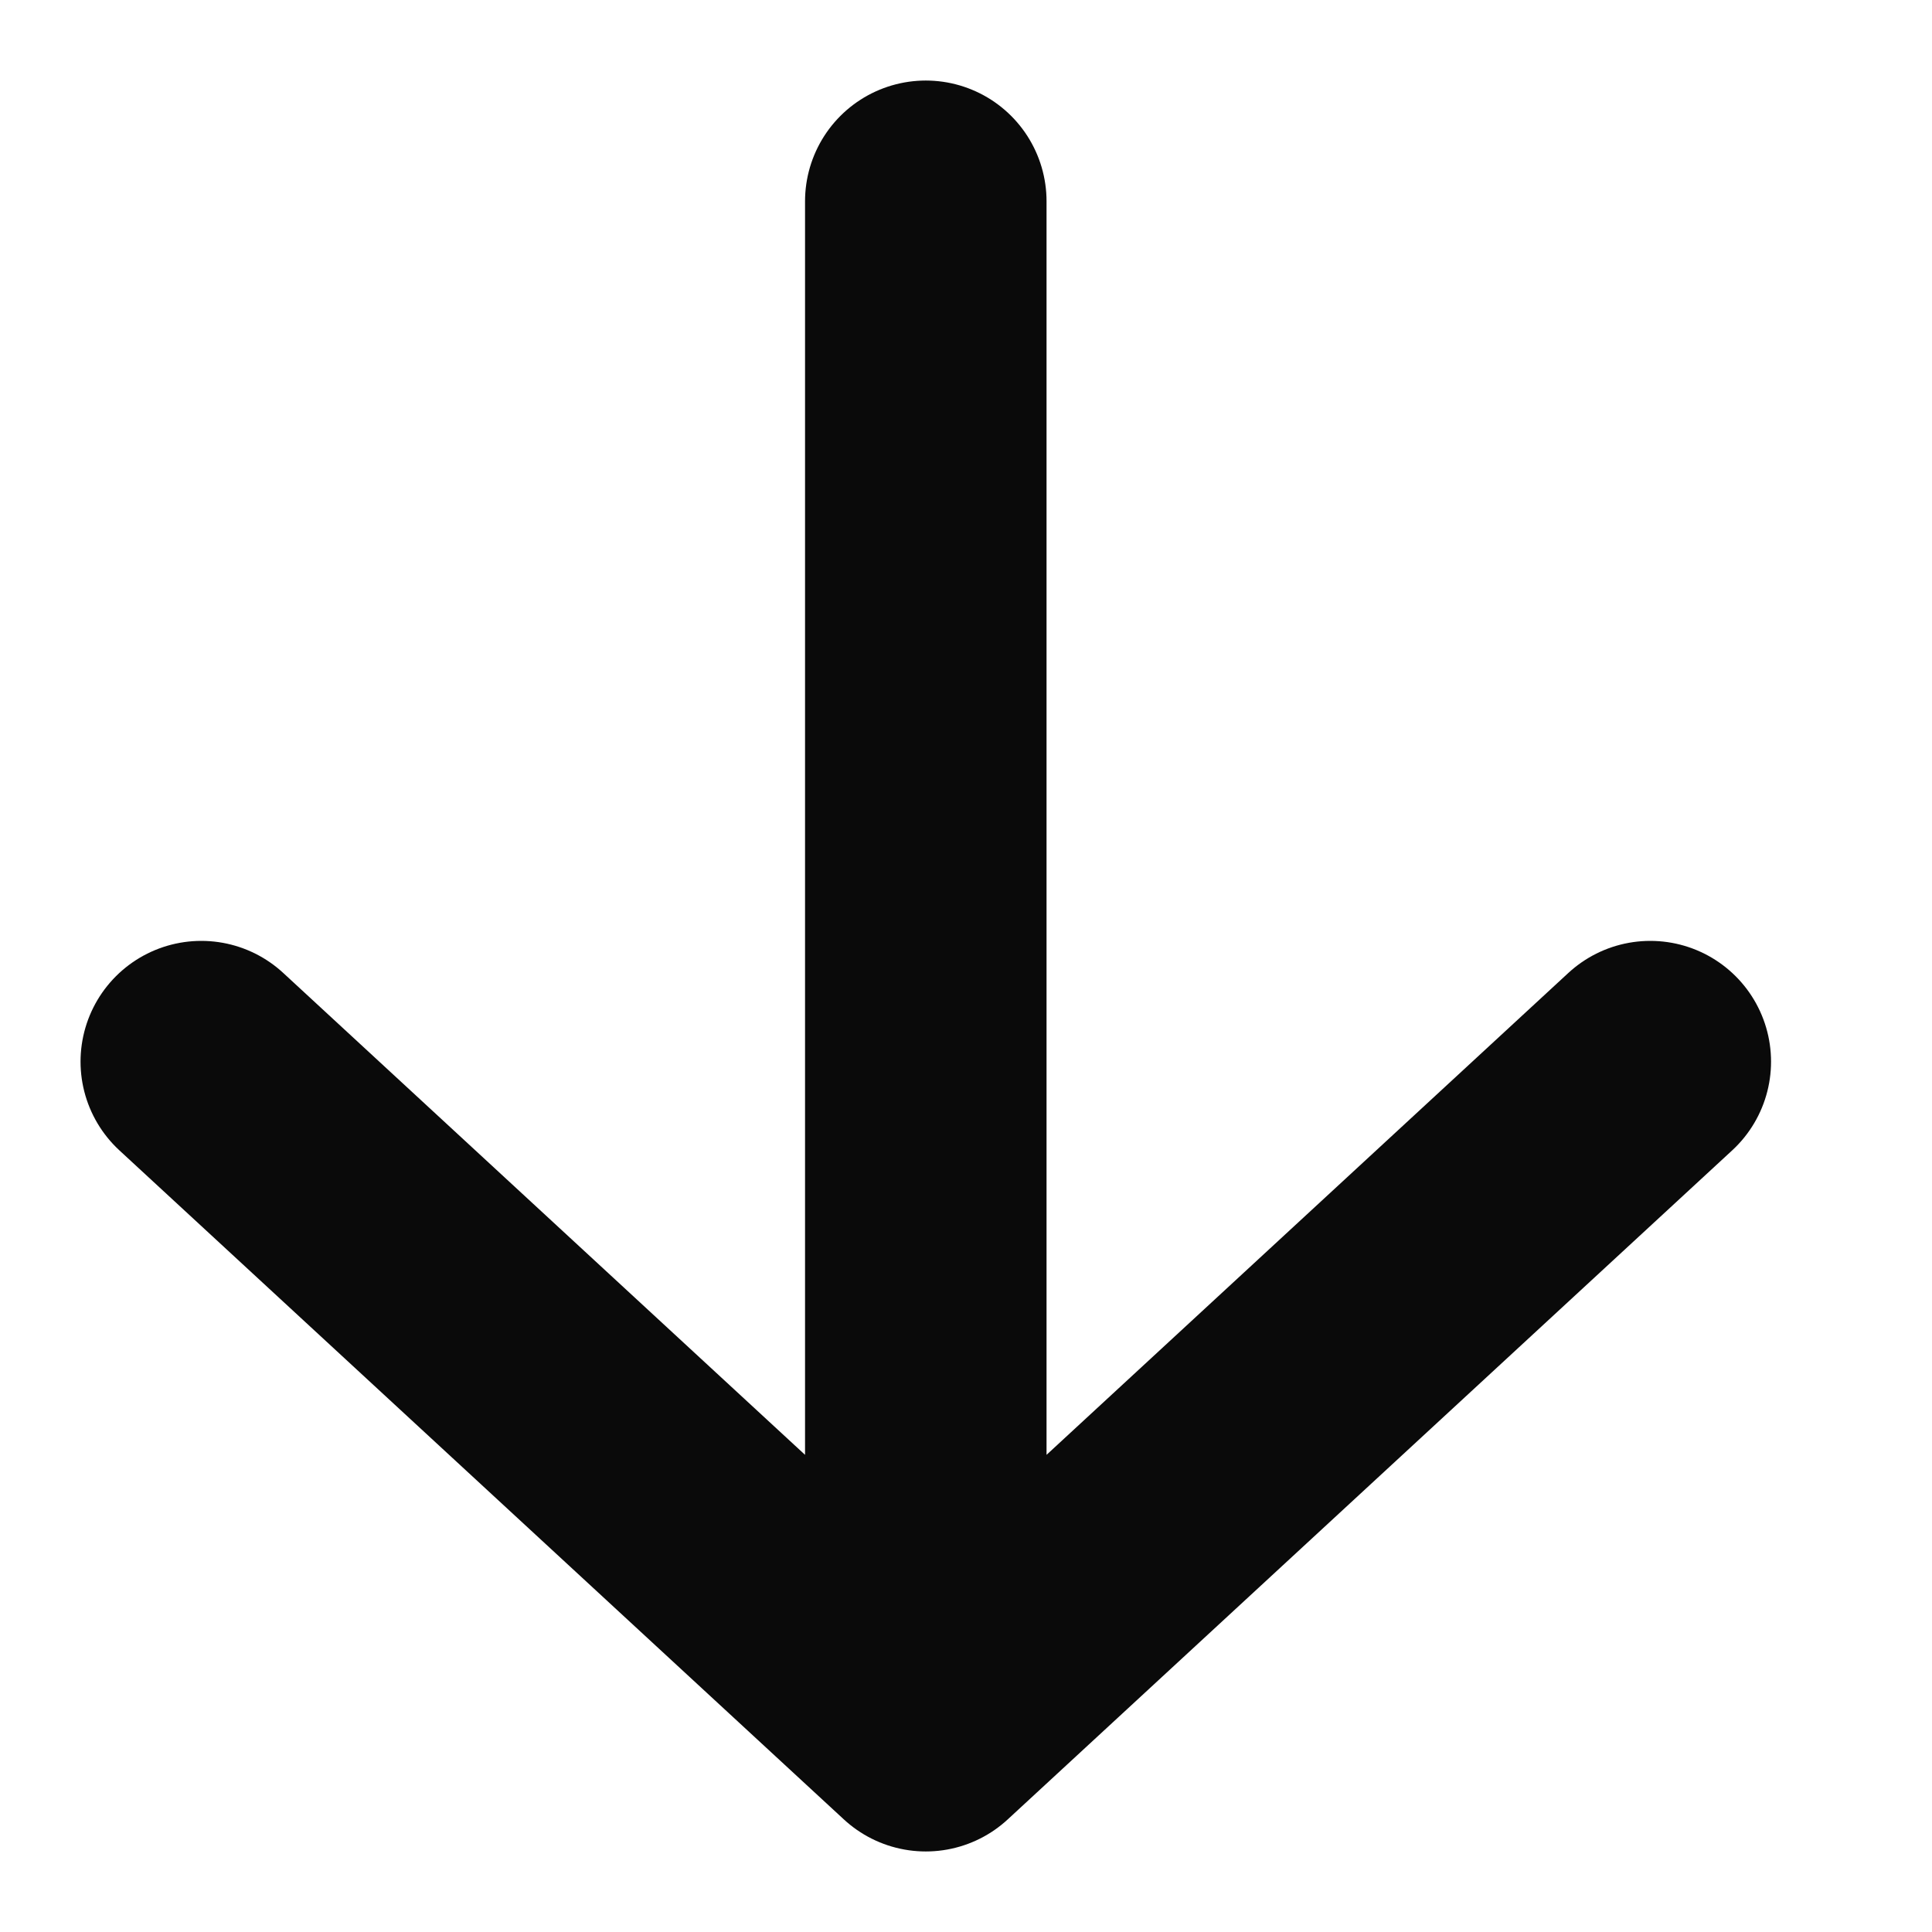
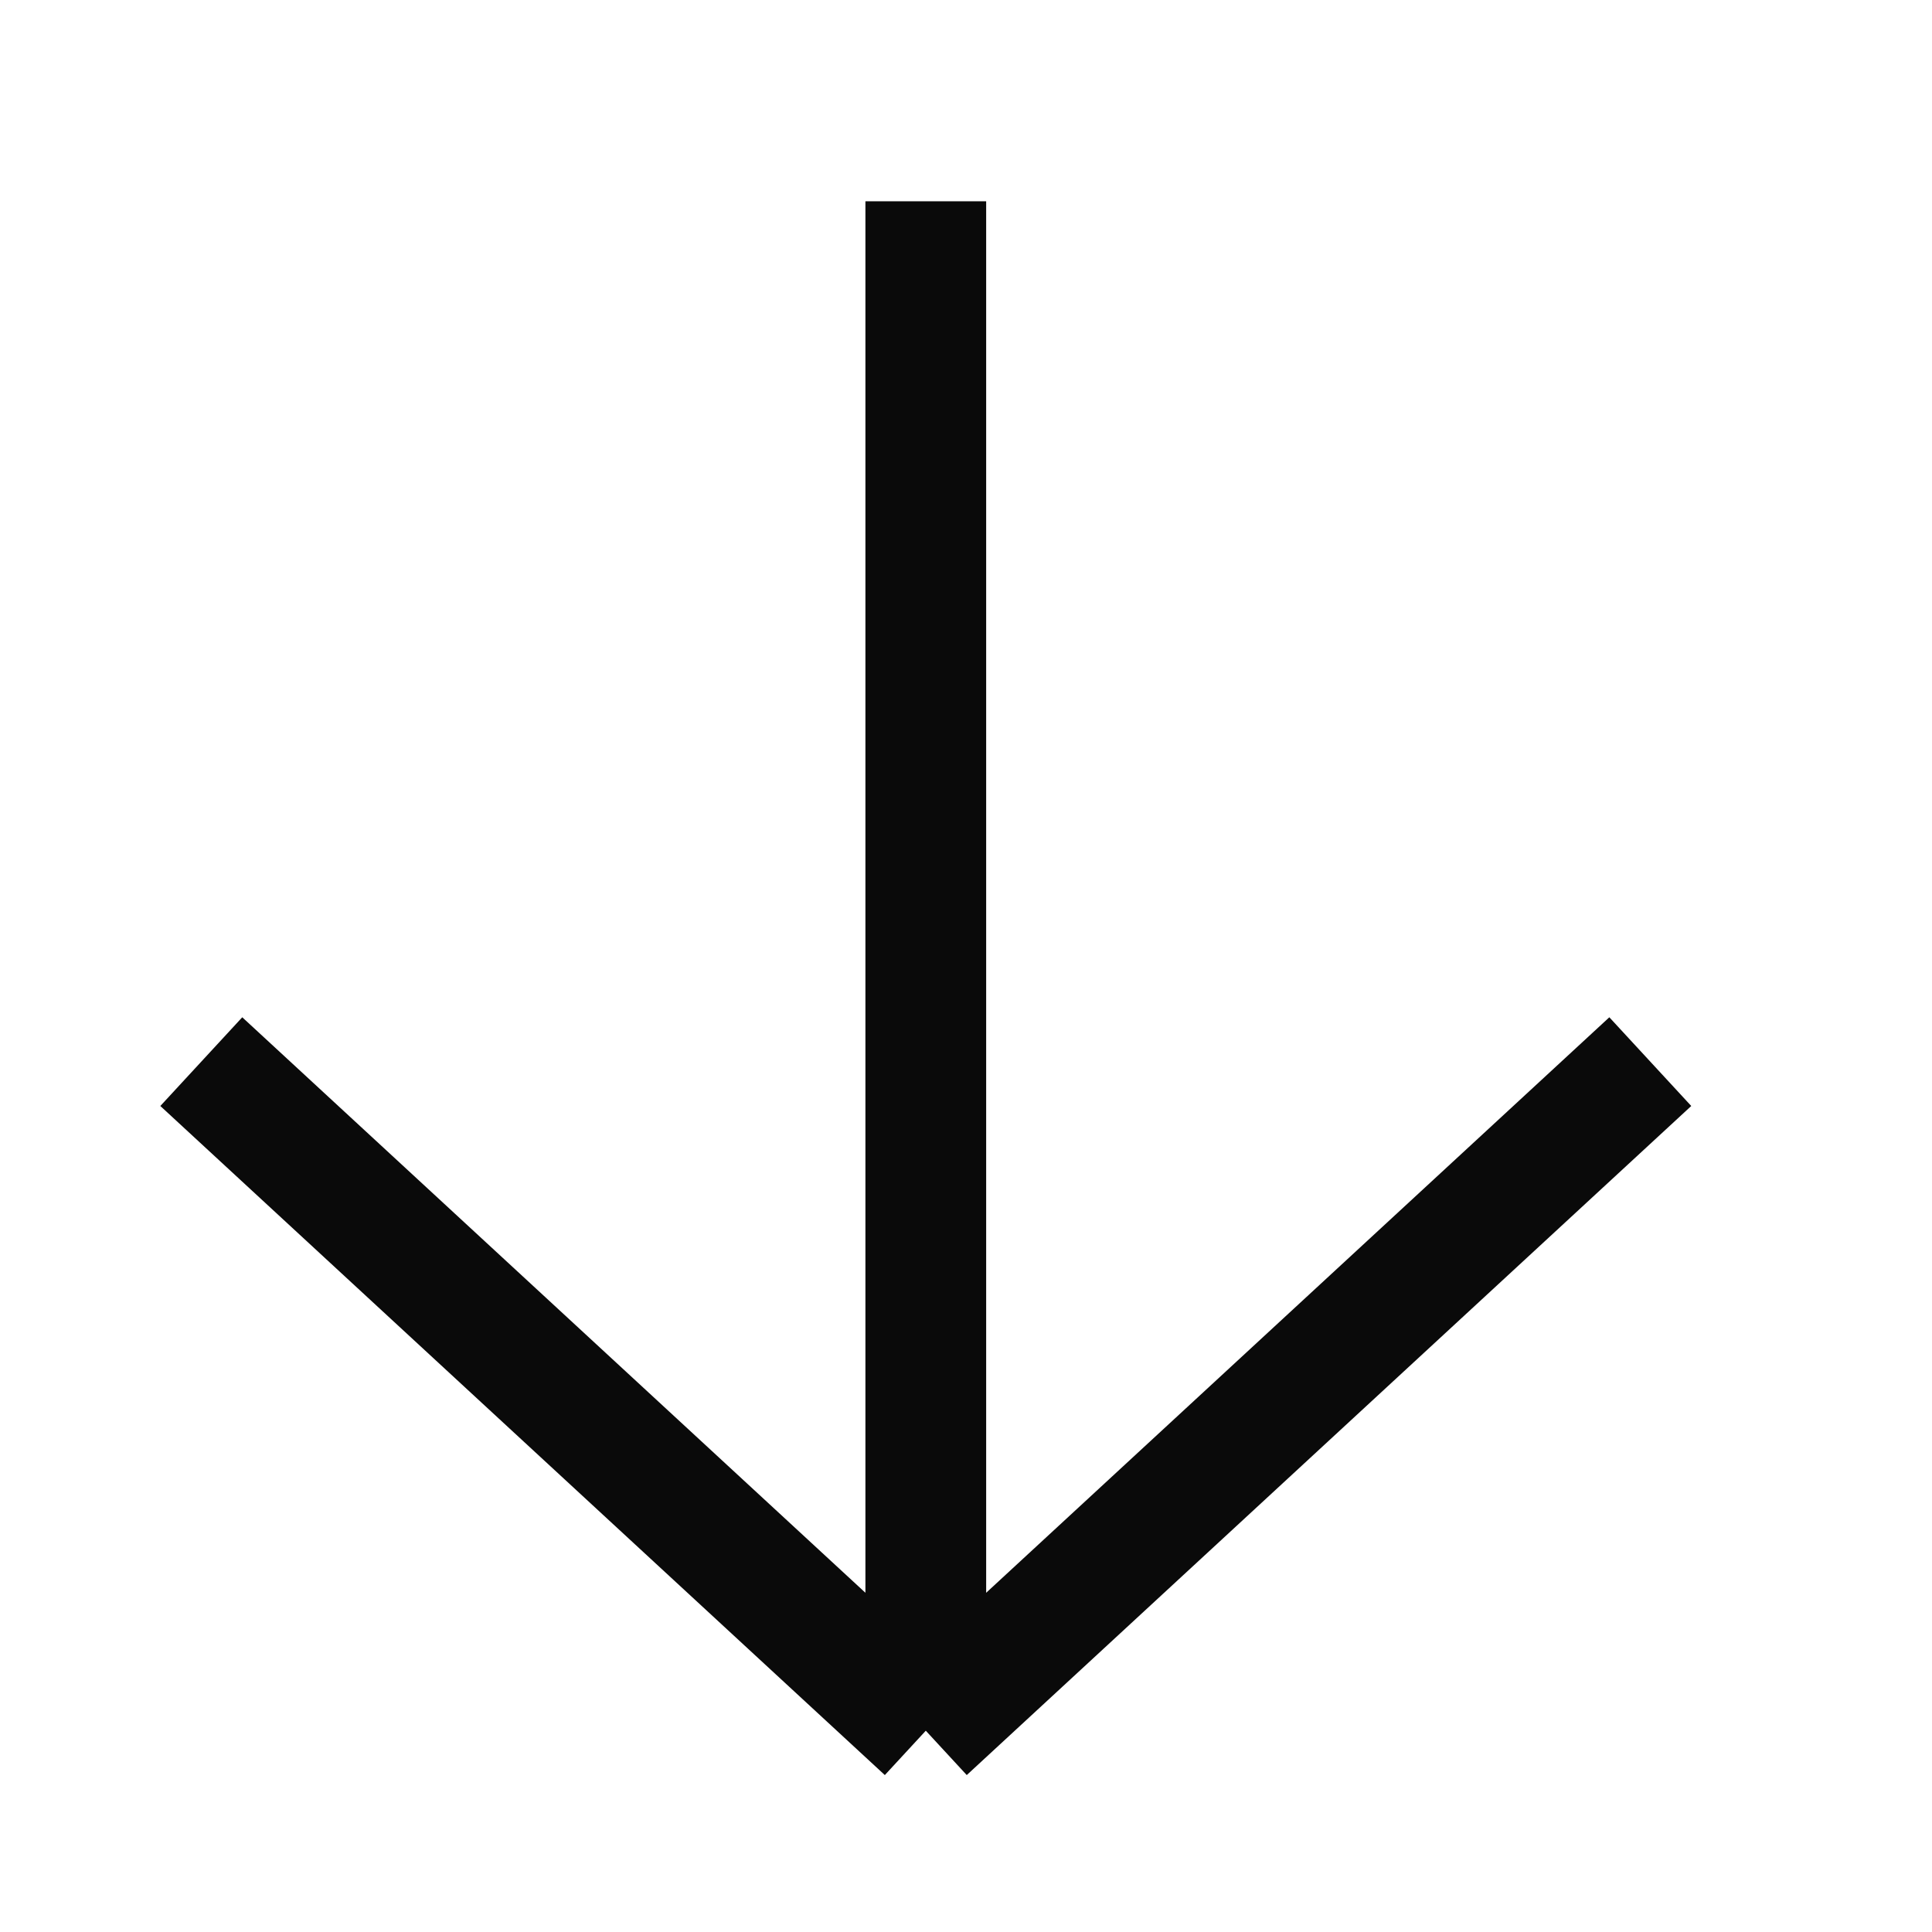
<svg xmlns="http://www.w3.org/2000/svg" width="16" height="16" viewBox="0 0 16 16" fill="none">
-   <path d="M7.667 1.667L7.667 14.333M7.667 14.333L13.667 8.792M7.667 14.333L1.667 8.792" stroke="#0A0A0A" stroke-width="2" stroke-linecap="round" stroke-linejoin="round" />
+   <path d="M7.667 1.667L7.667 14.333M7.667 14.333L13.667 8.792M7.667 14.333L1.667 8.792" stroke="#0A0A0A" strokeWidth="2" strokeLinecap="round" strokeLinejoin="round" />
</svg>
